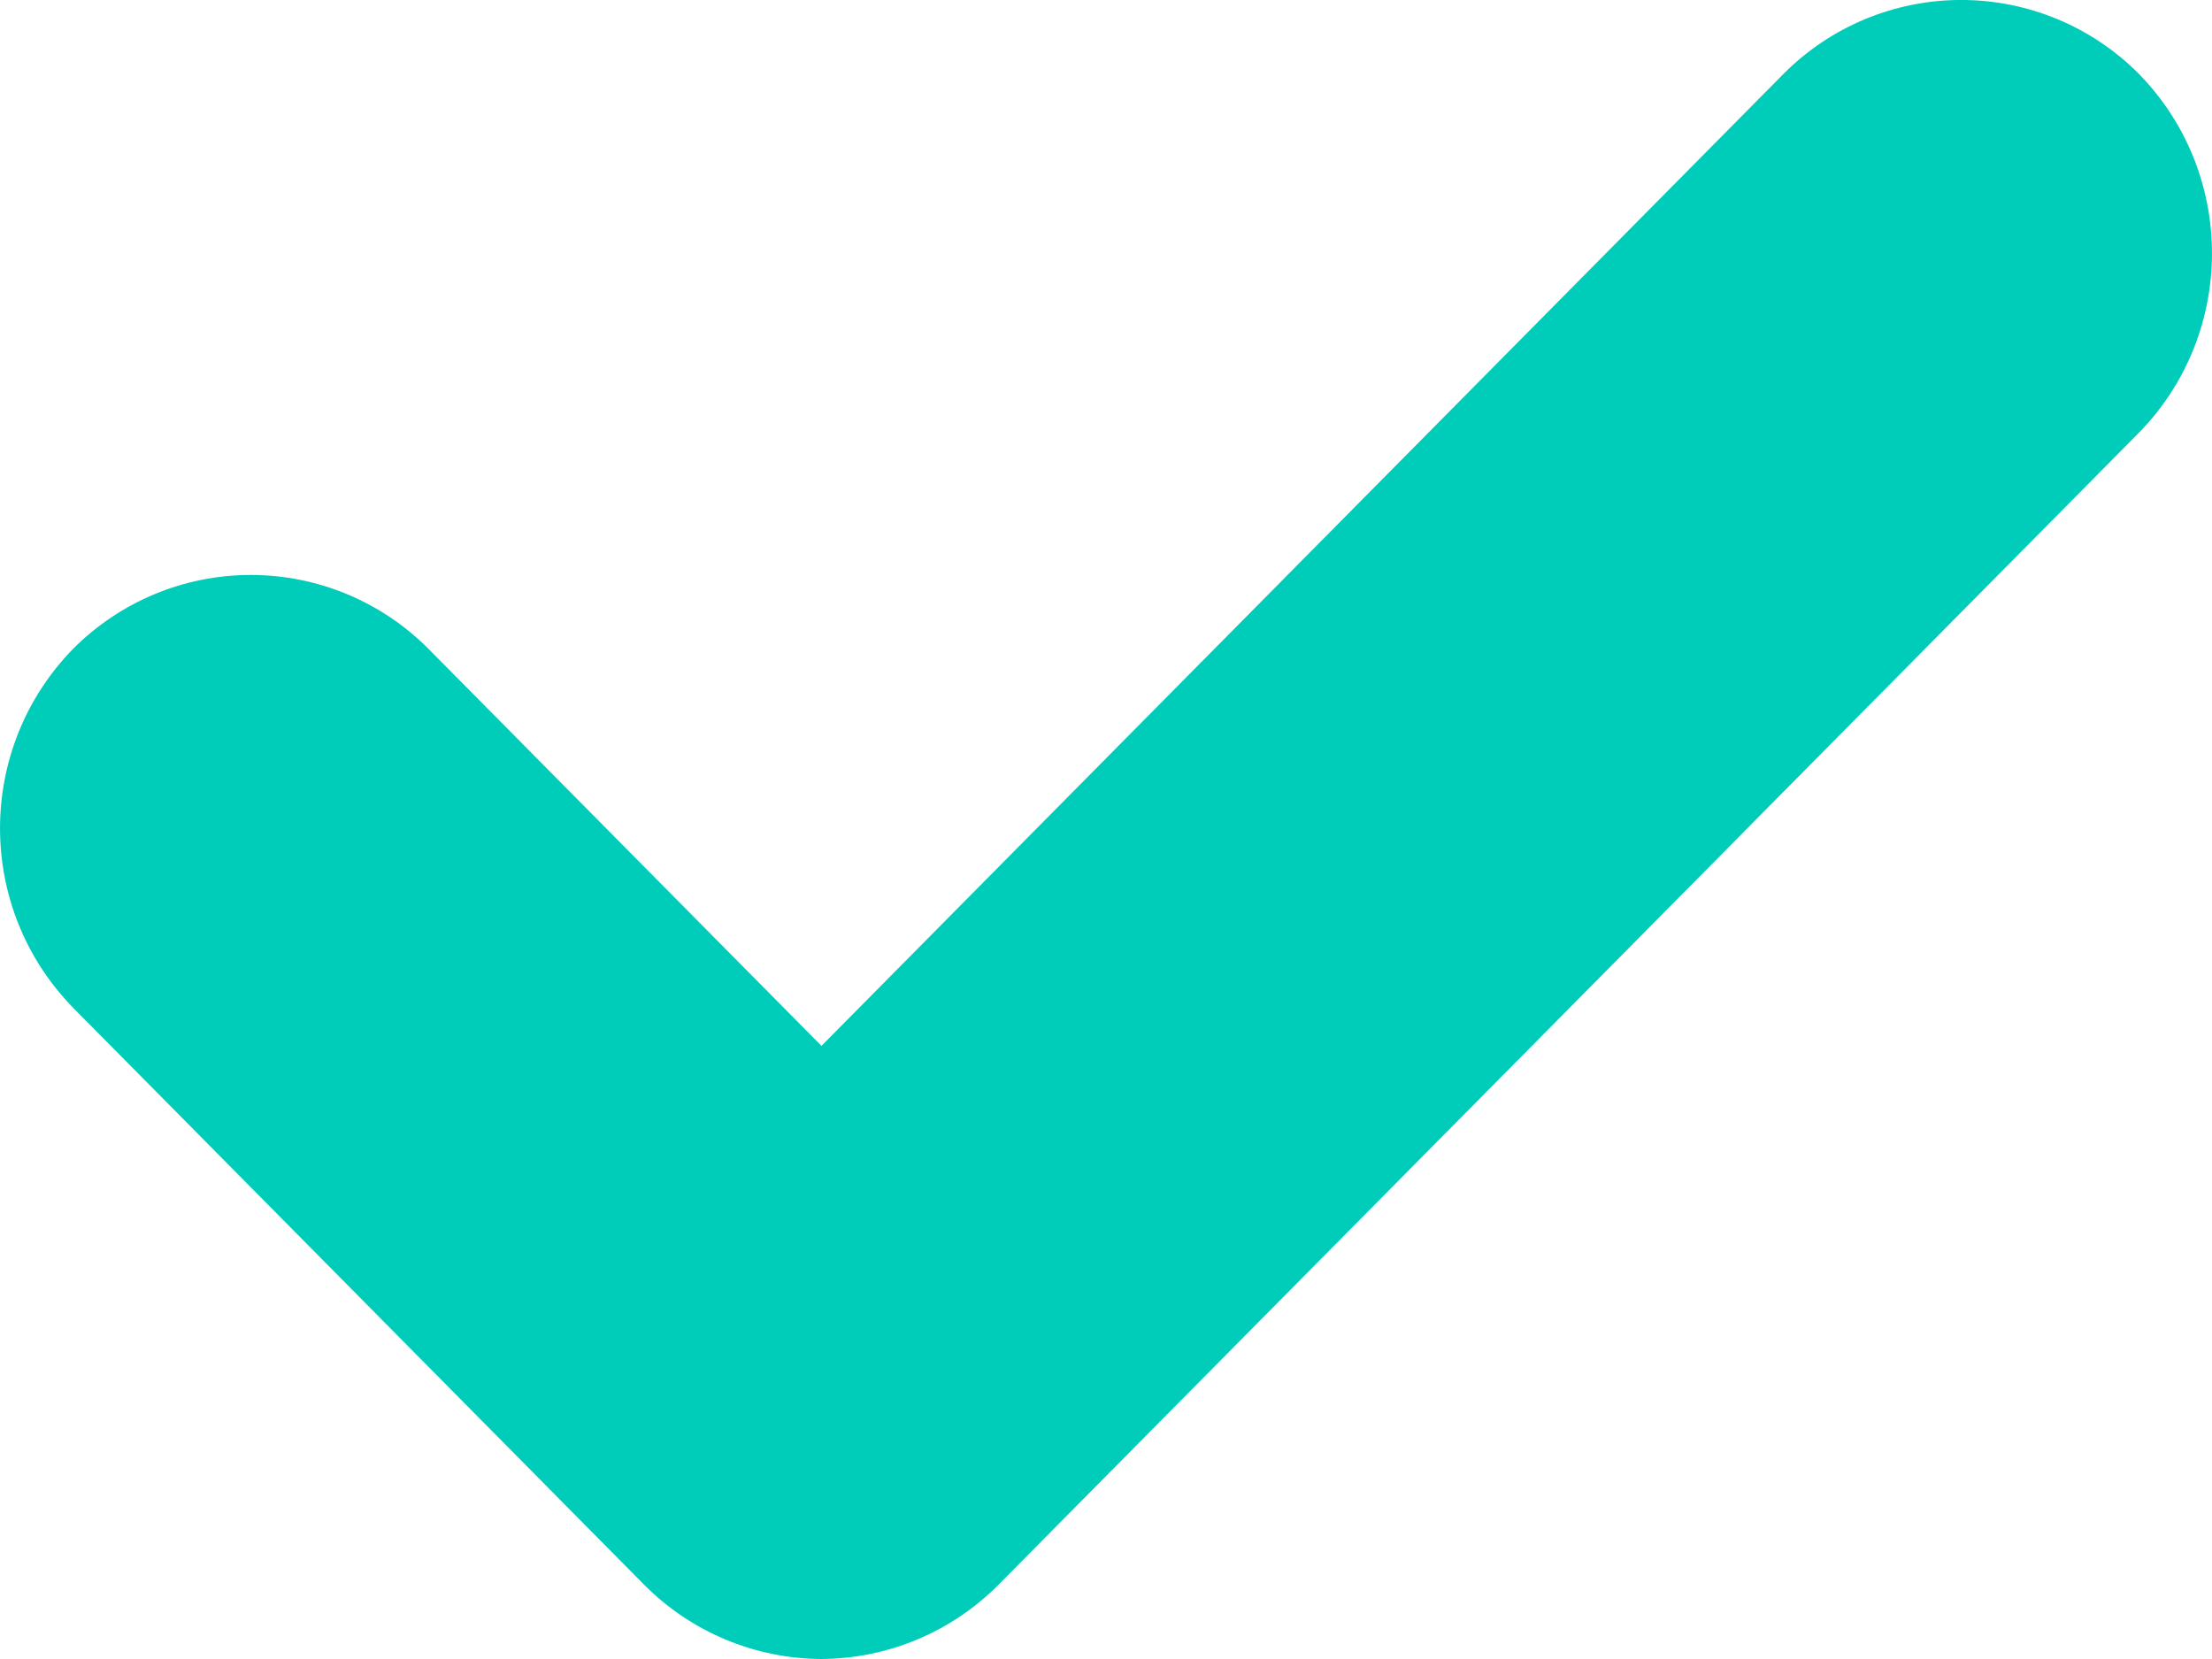
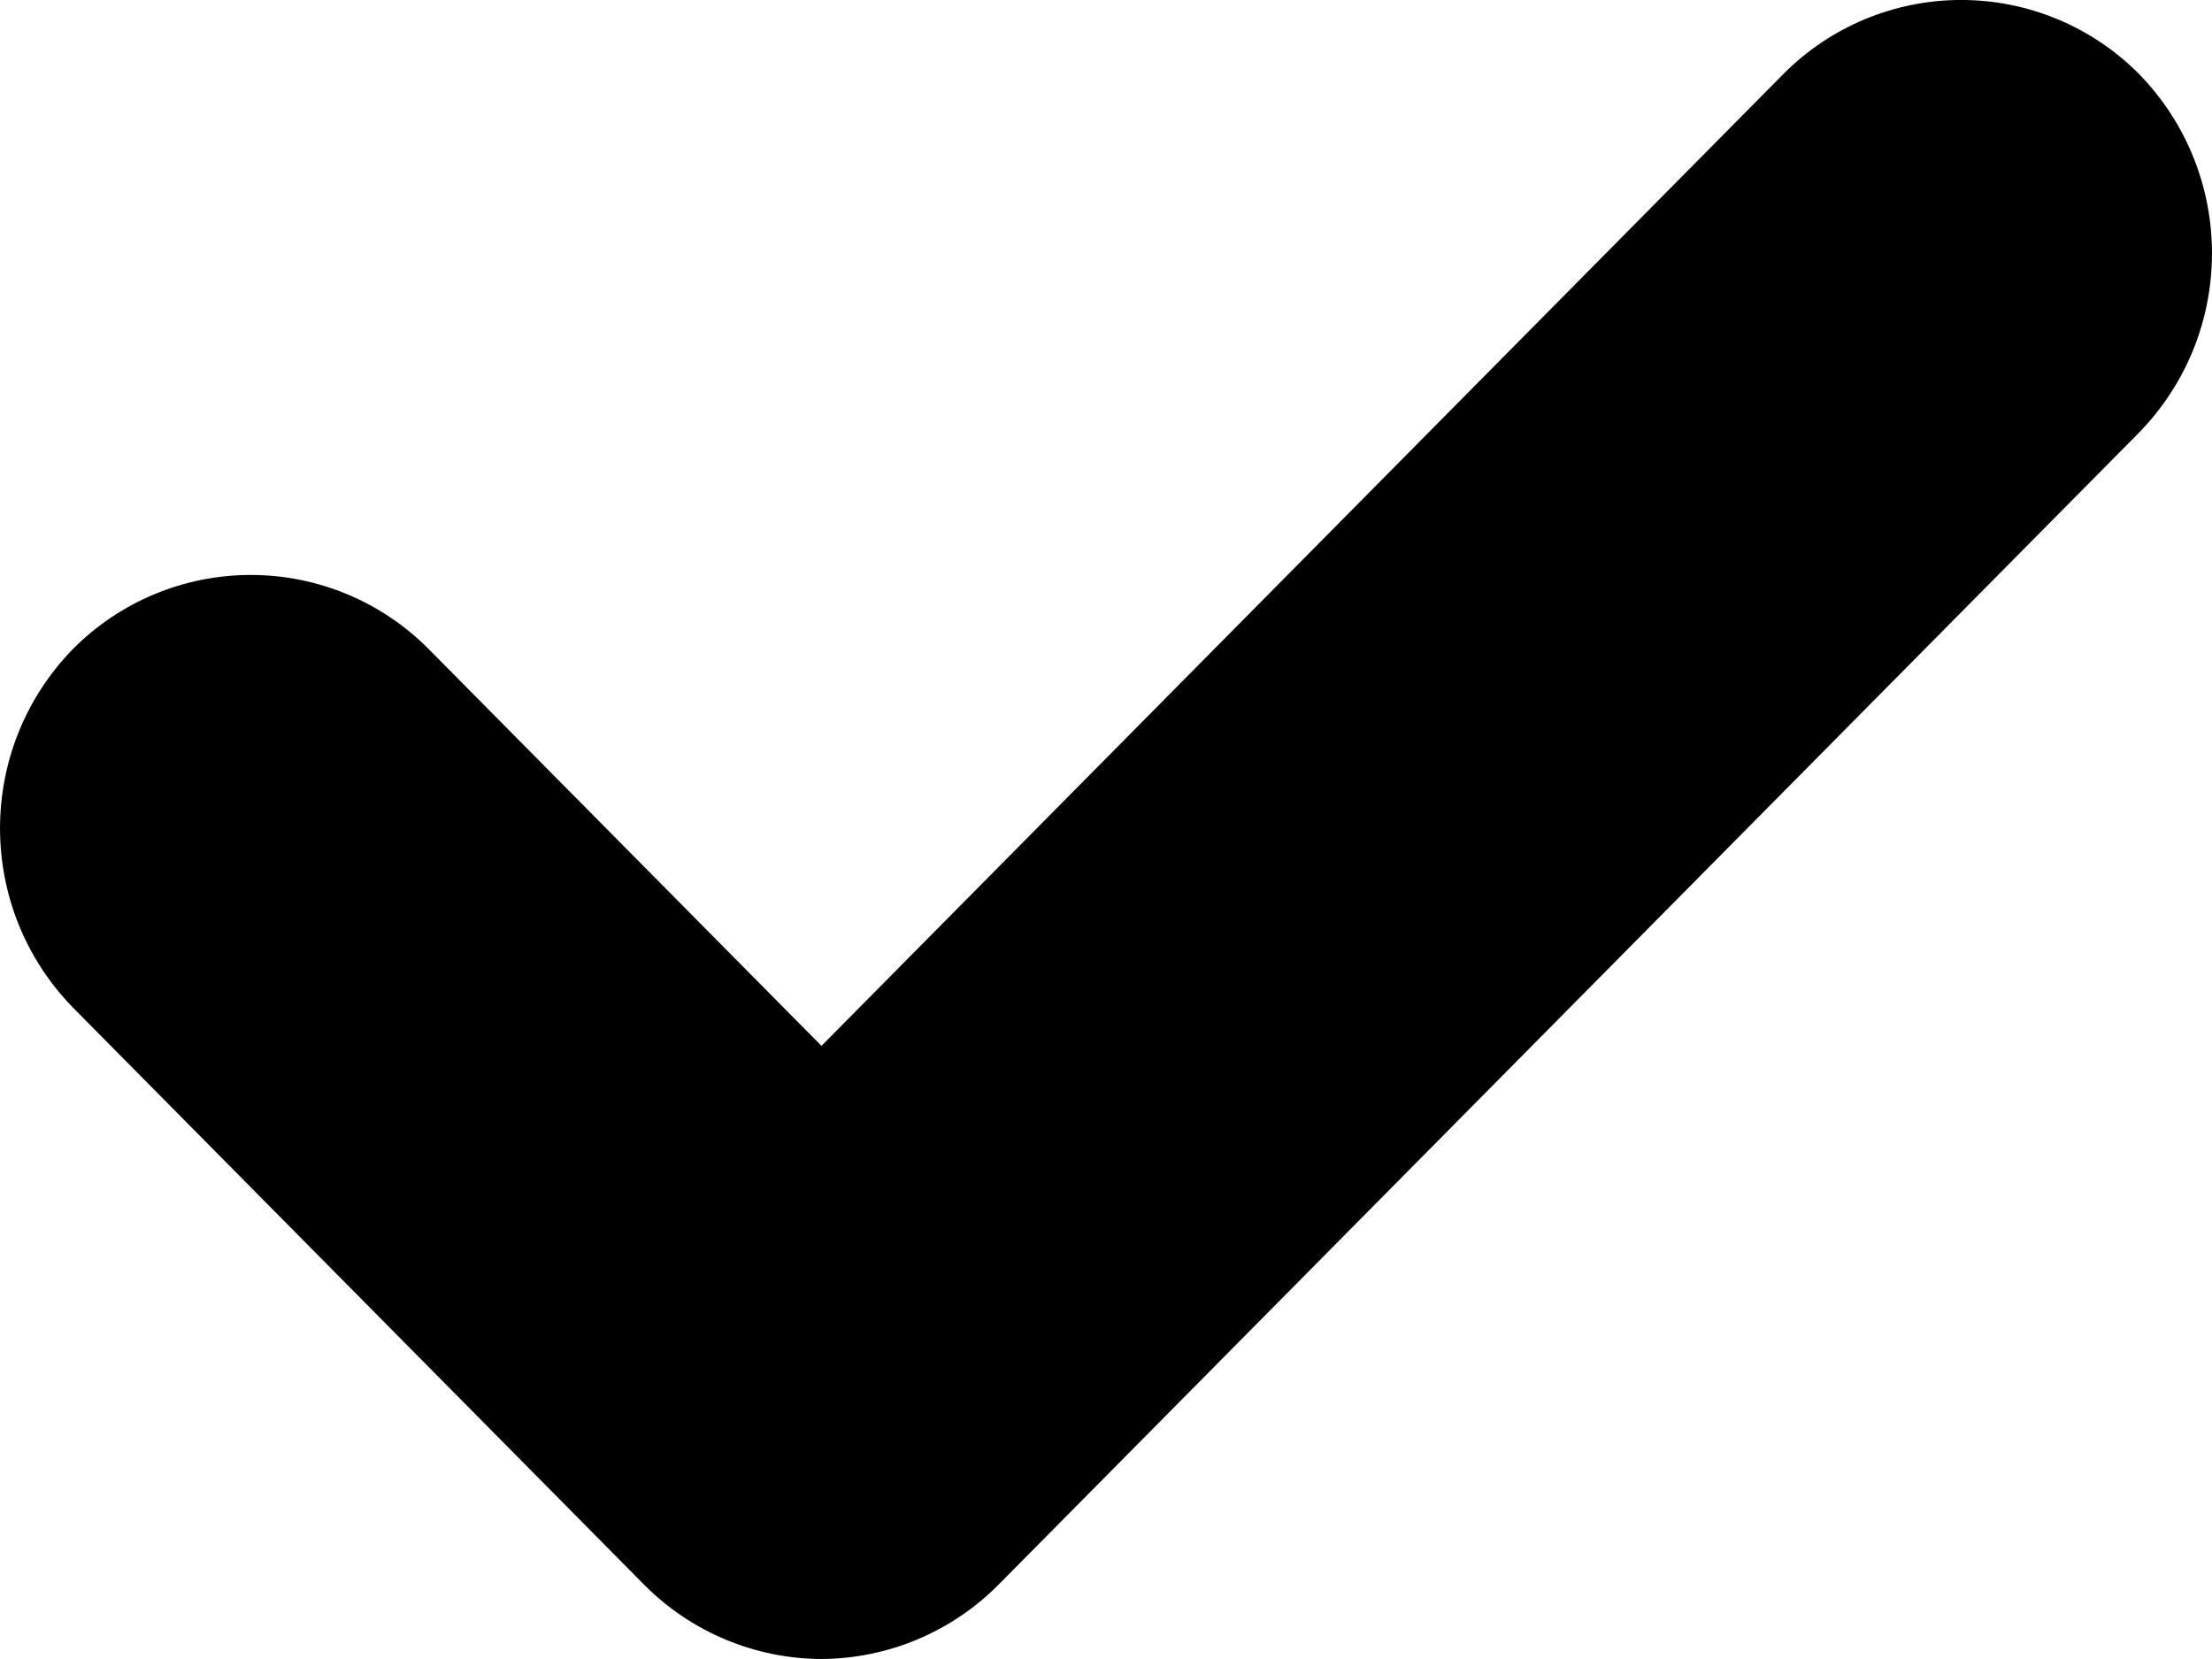
<svg xmlns="http://www.w3.org/2000/svg" viewBox="4146 420 32 24">
-   <defs>
-     <style>.a{fill:#00cdb9;}</style>
-   </defs>
  <g transform="translate(4033 224)">
    <path class="a" d="M11.933,24.15a3.634,3.634,0,0,1-2.57-1.08L1.108,14.729a3.716,3.716,0,0,1,0-5.193,3.625,3.625,0,0,1,5.14,0l5.686,5.744L25.852,1.218a3.625,3.625,0,0,1,5.14,0,3.716,3.716,0,0,1,0,5.193L14.5,23.07A3.634,3.634,0,0,1,11.933,24.15Z" transform="translate(112.95 195.85)" />
  </g>
</svg>
